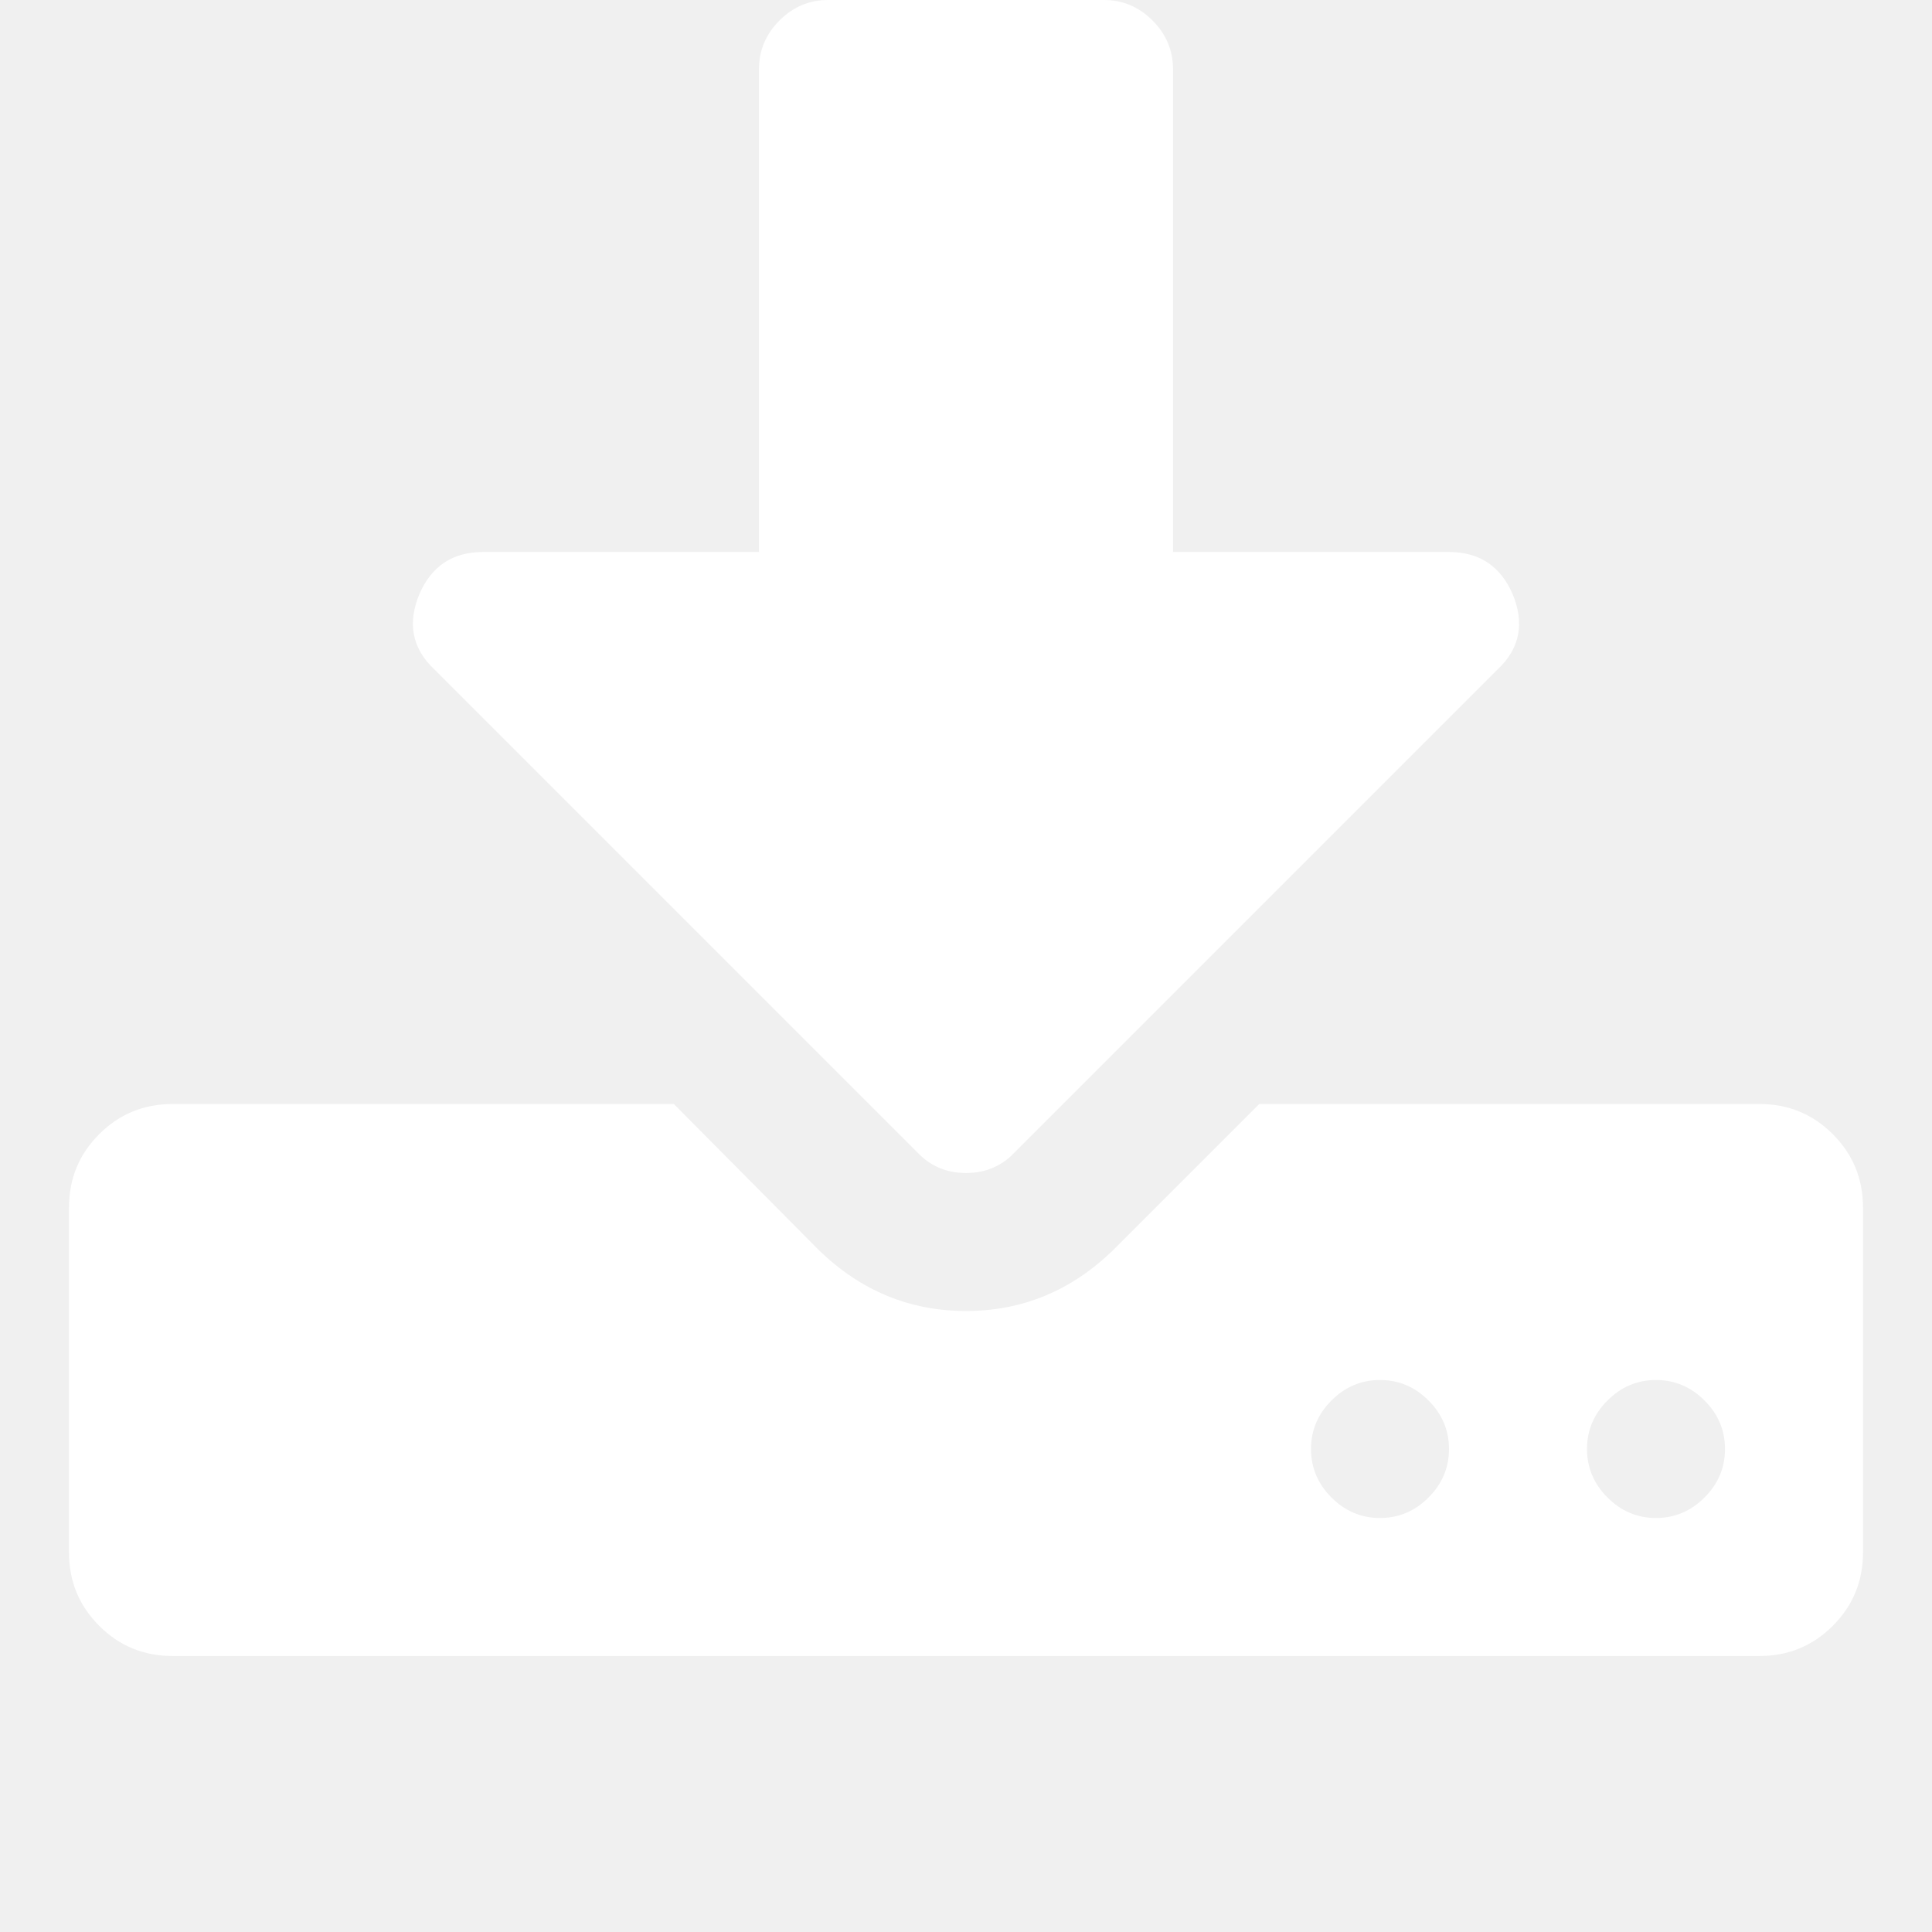
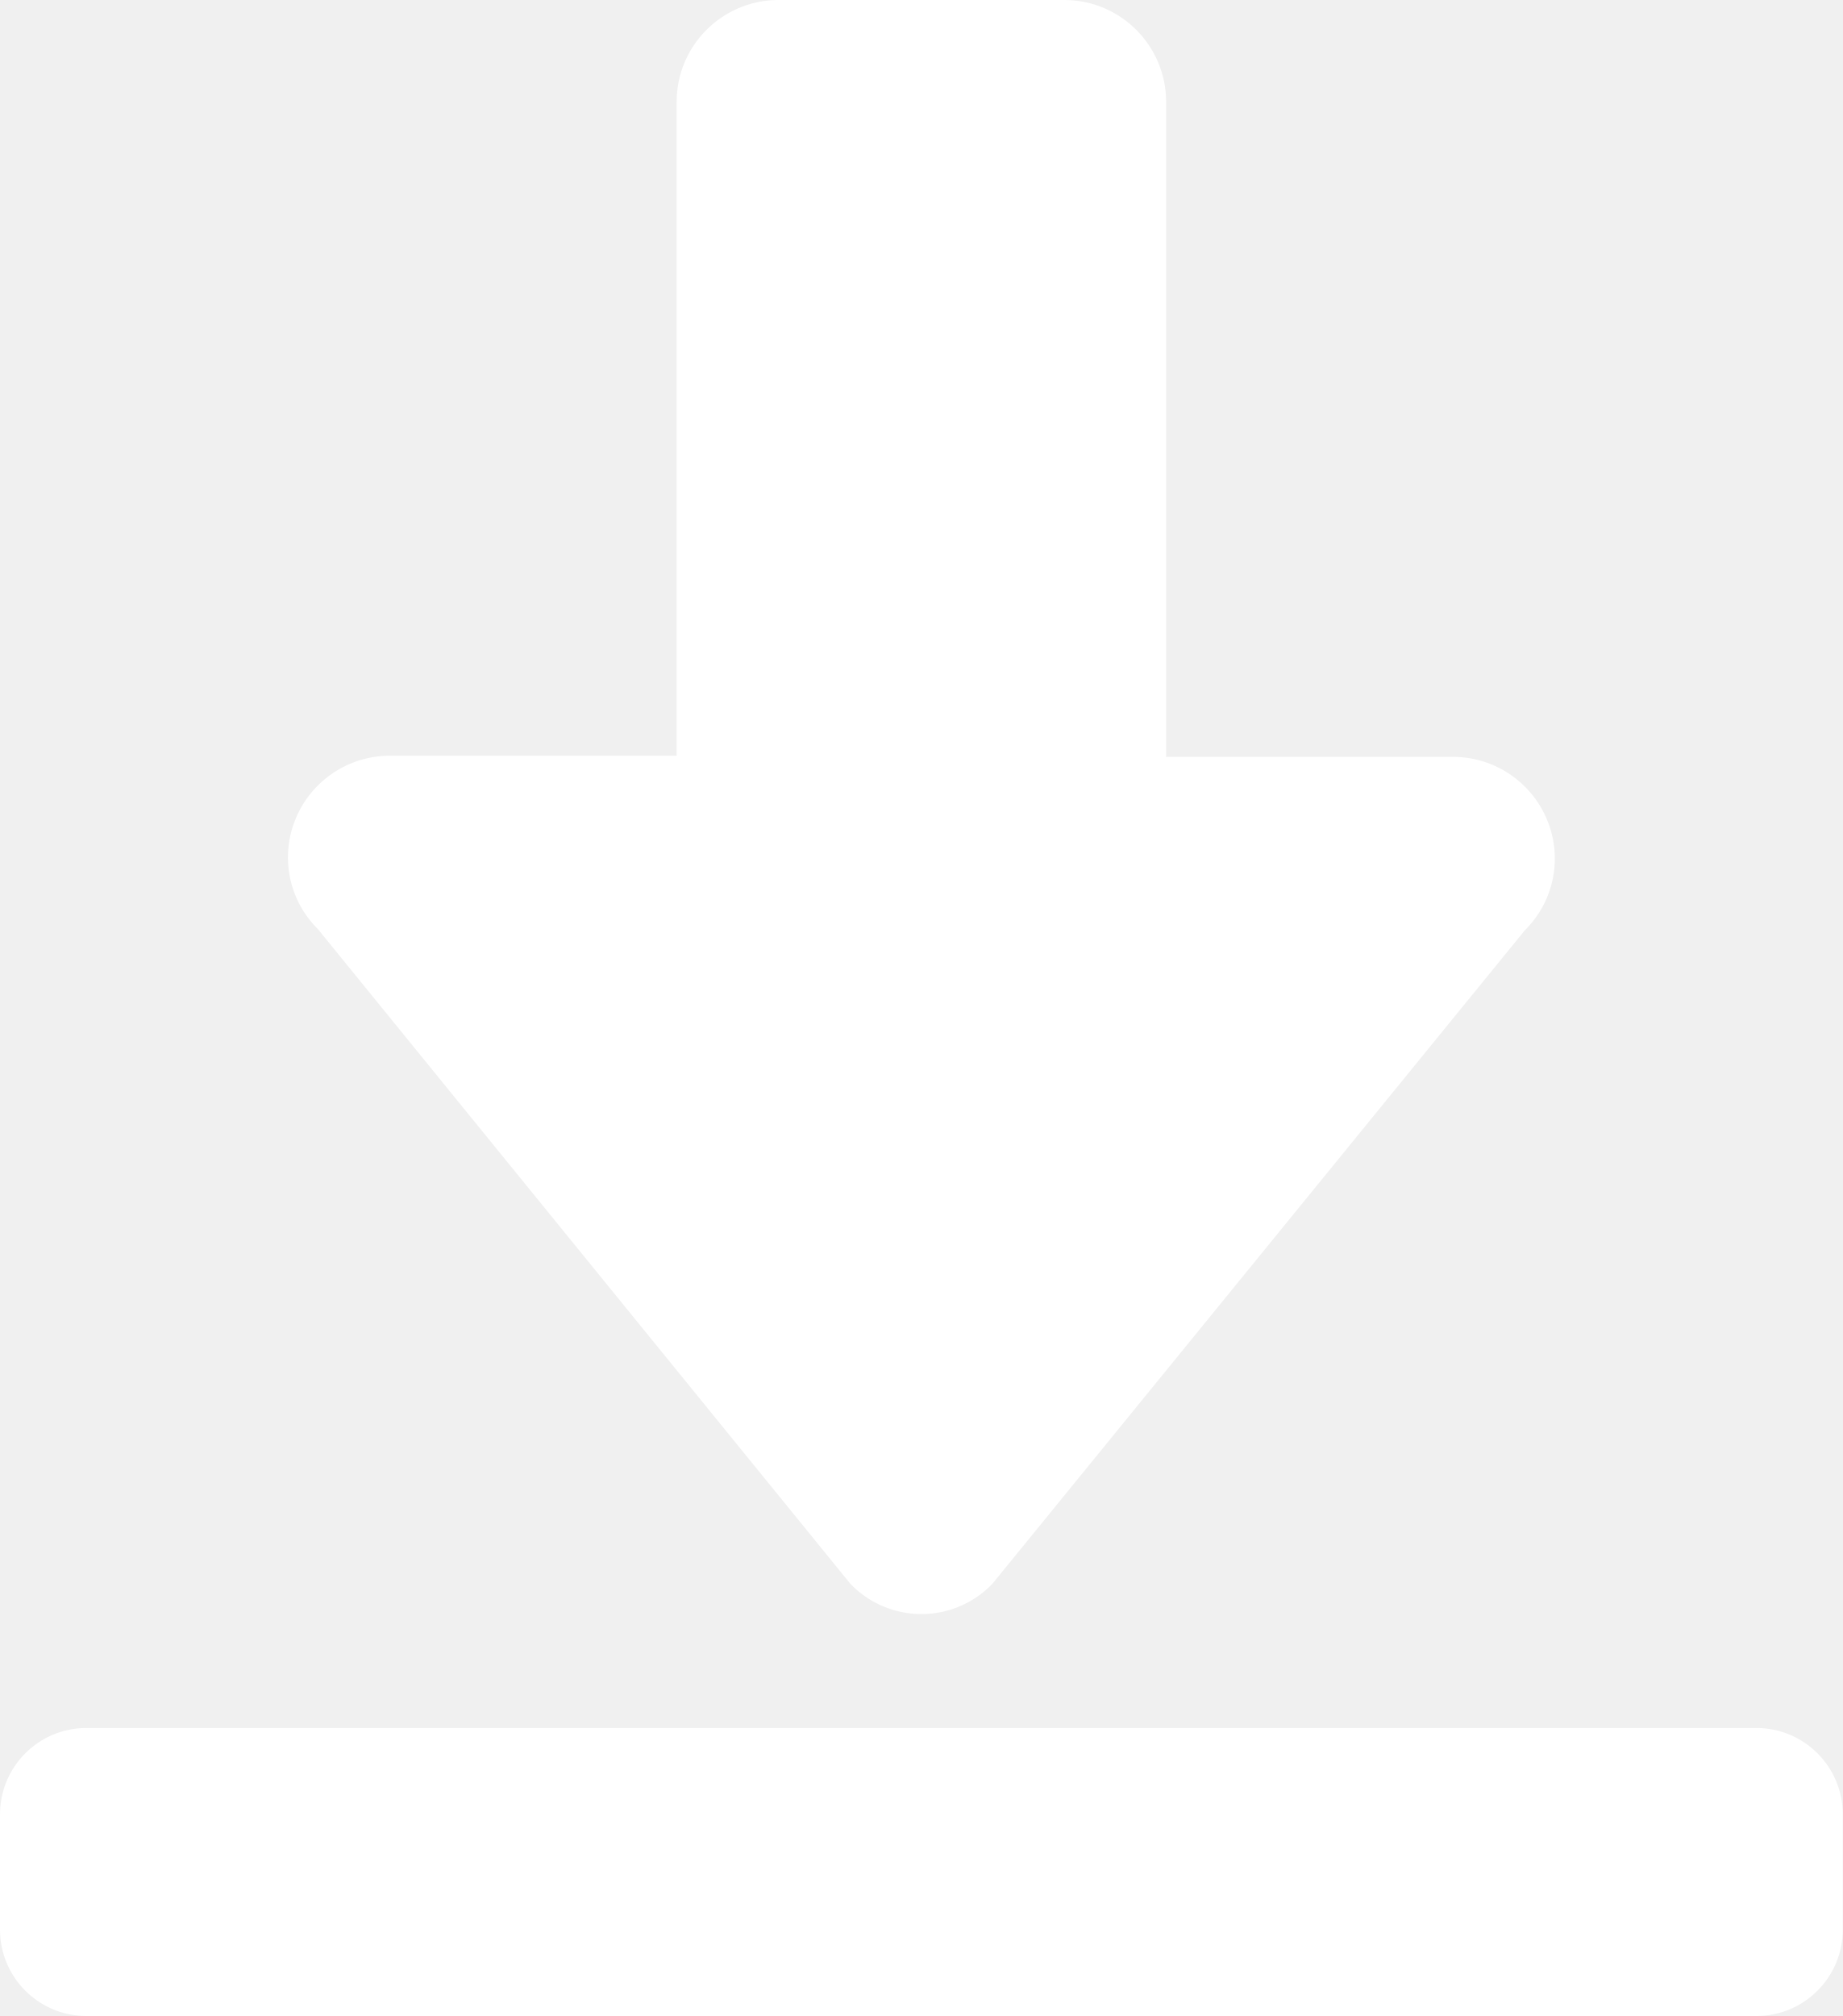
- <svg xmlns="http://www.w3.org/2000/svg" width="1792" height="1792" viewBox="0 0 1792 1792">
-   <path d="M1344 1344q0-26-19-45t-45-19-45 19-19 45 19 45 45 19 45-19 19-45zm256 0q0-26-19-45t-45-19-45 19-19 45 19 45 45 19 45-19 19-45zm128-224v320q0 40-28 68t-68 28h-1472q-40 0-68-28t-28-68v-320q0-40 28-68t68-28h465l135 136q58 56 136 56t136-56l136-136h464q40 0 68 28t28 68zm-325-569q17 41-14 70l-448 448q-18 19-45 19t-45-19l-448-448q-31-29-14-70 17-39 59-39h256v-448q0-26 19-45t45-19h256q26 0 45 19t19 45v448h256q42 0 59 39z" fill="#fff" />
+ <svg xmlns="http://www.w3.org/2000/svg" id="Laag_1" data-name="Laag 1" viewBox="0 0 32 35">
+   <defs>
+     <style>.cls-1{fill:#fff;}</style>
+   </defs>
+   <path class="cls-1" d="M15.77,28a1.71,1.71,0,0,0,2.46,0l9.25-11.35a1.75,1.75,0,0,0,.38-1.93,1.77,1.77,0,0,0-1.61-1.08h-5V2.27A1.77,1.77,0,0,0,19.5.5h-5a1.77,1.77,0,0,0-1.75,1.77V13.62h-5a1.77,1.77,0,0,0-1.61,1.08,1.75,1.75,0,0,0,.38,1.93Z" transform="translate(-1 -0.5)" />
+   <rect class="cls-1" y="30" width="32" height="5" rx="1.5" ry="1.5" />
</svg>
